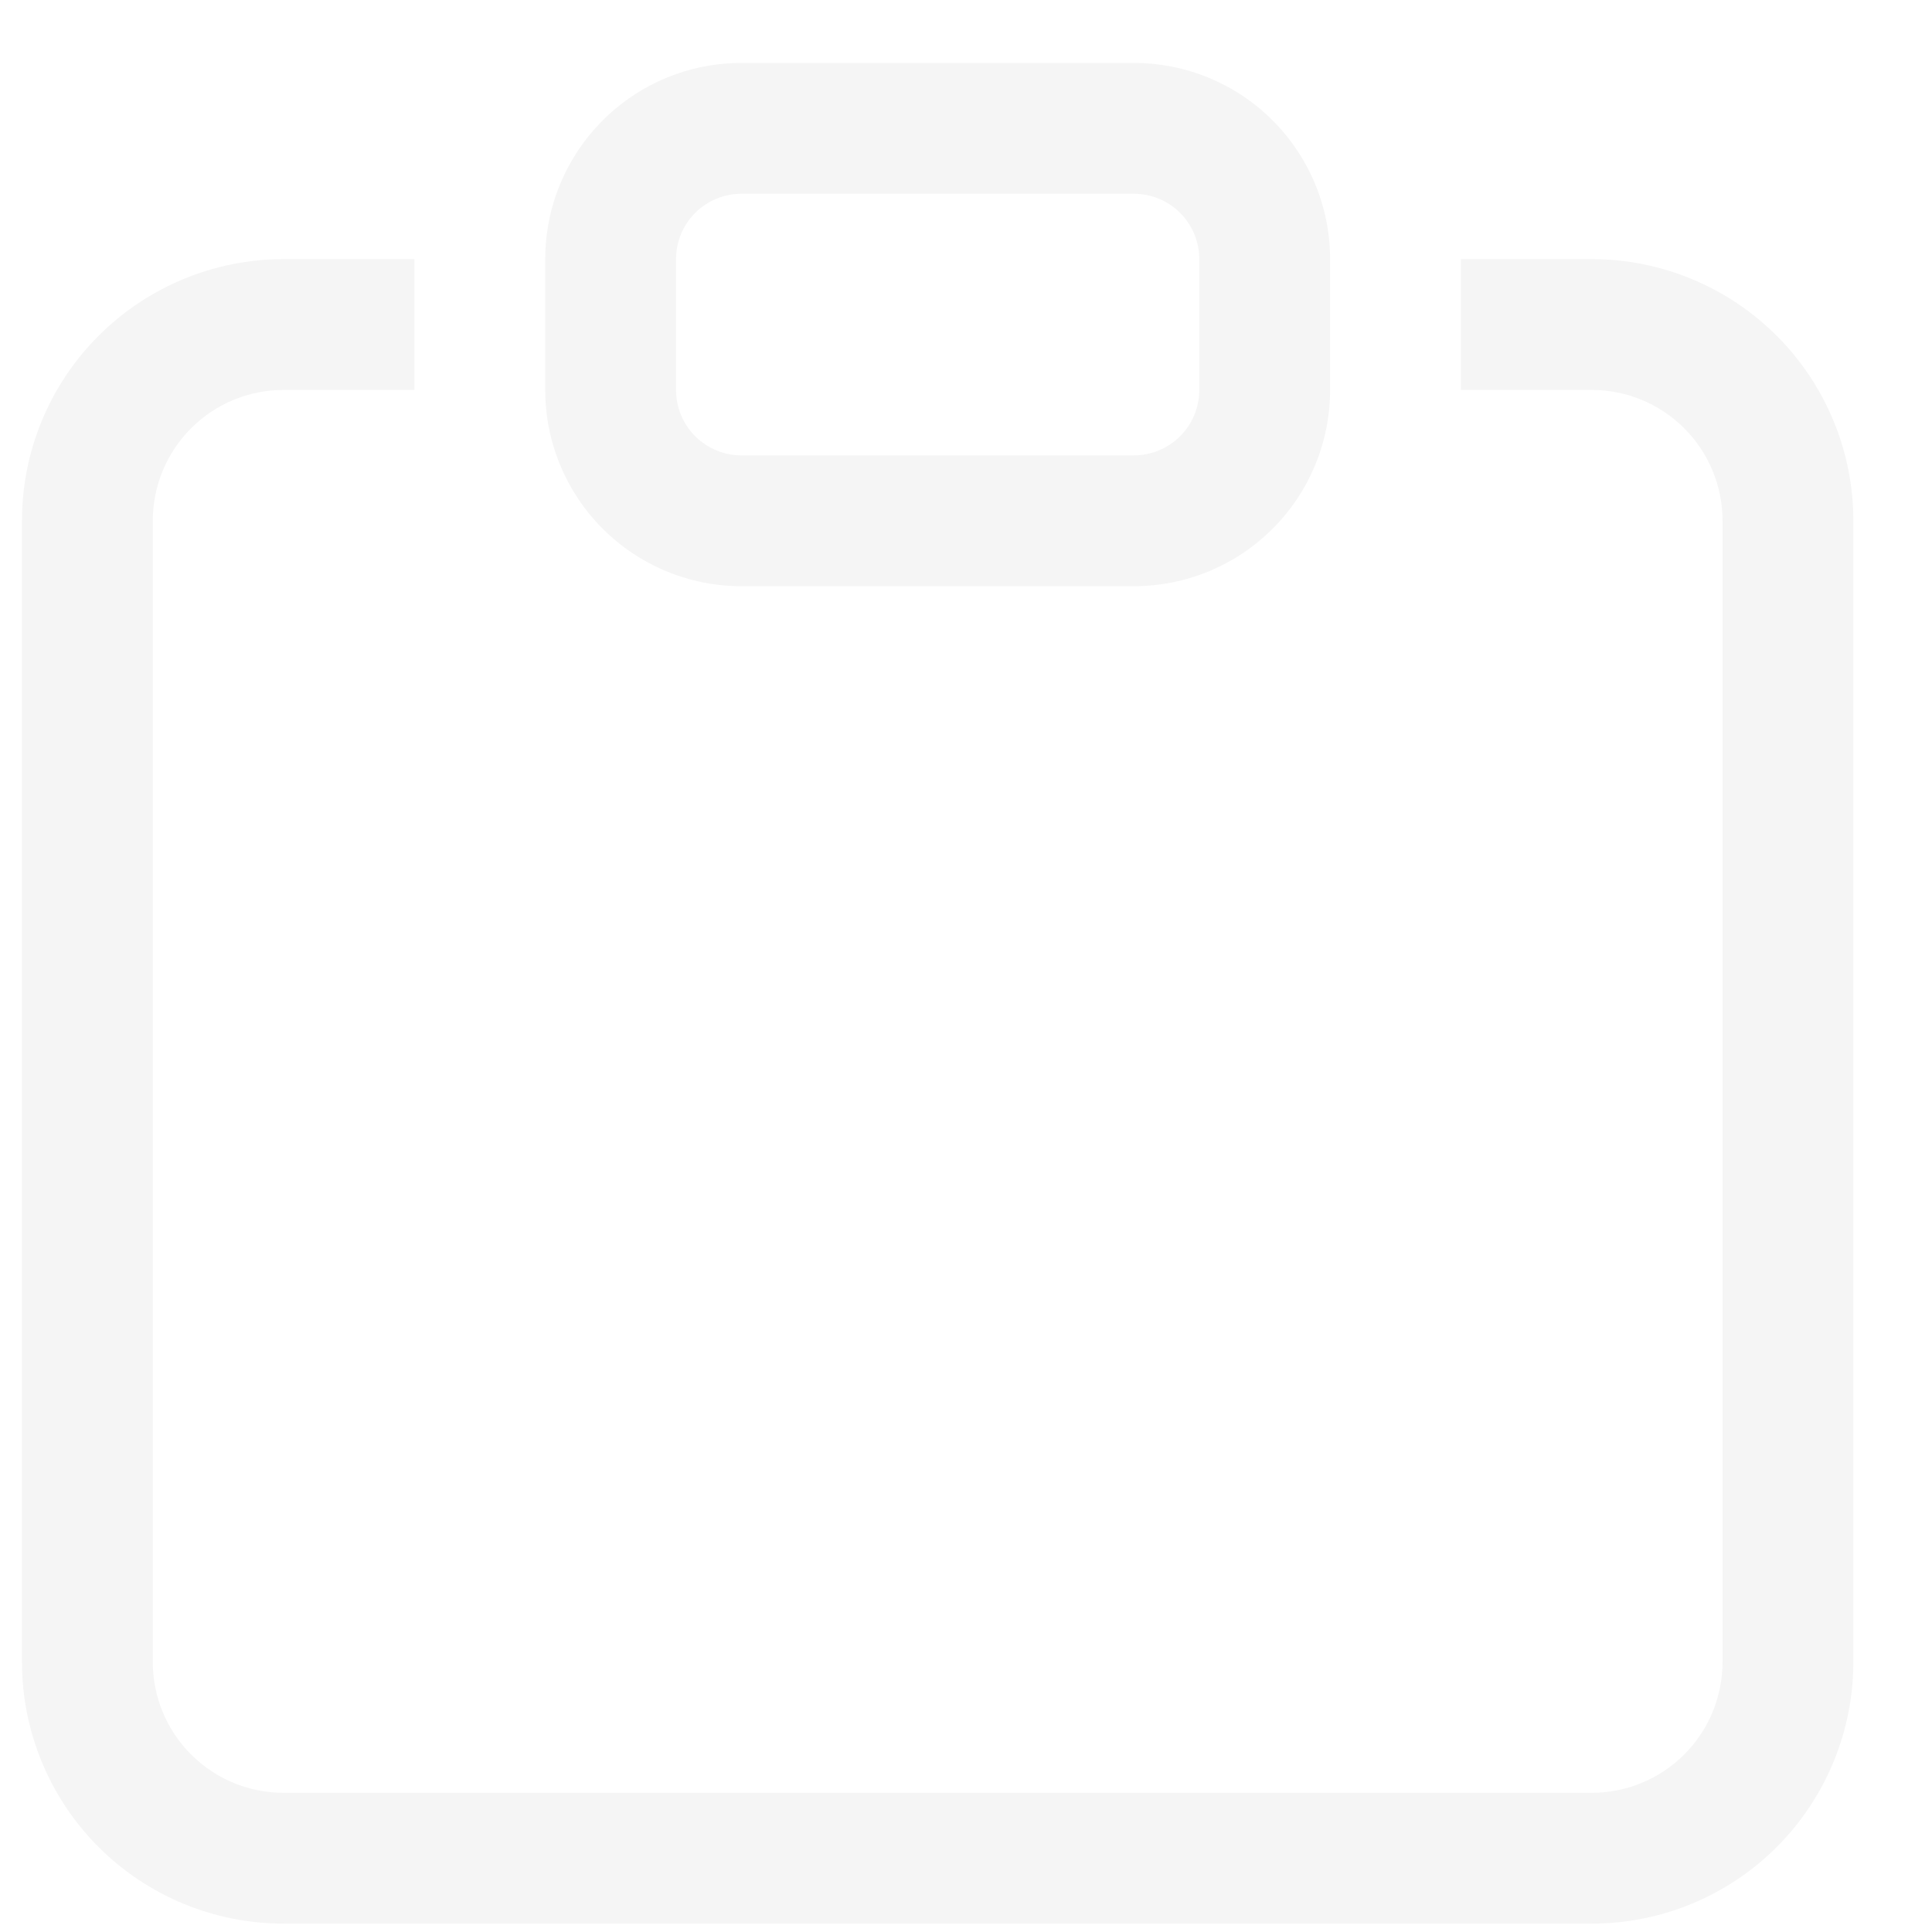
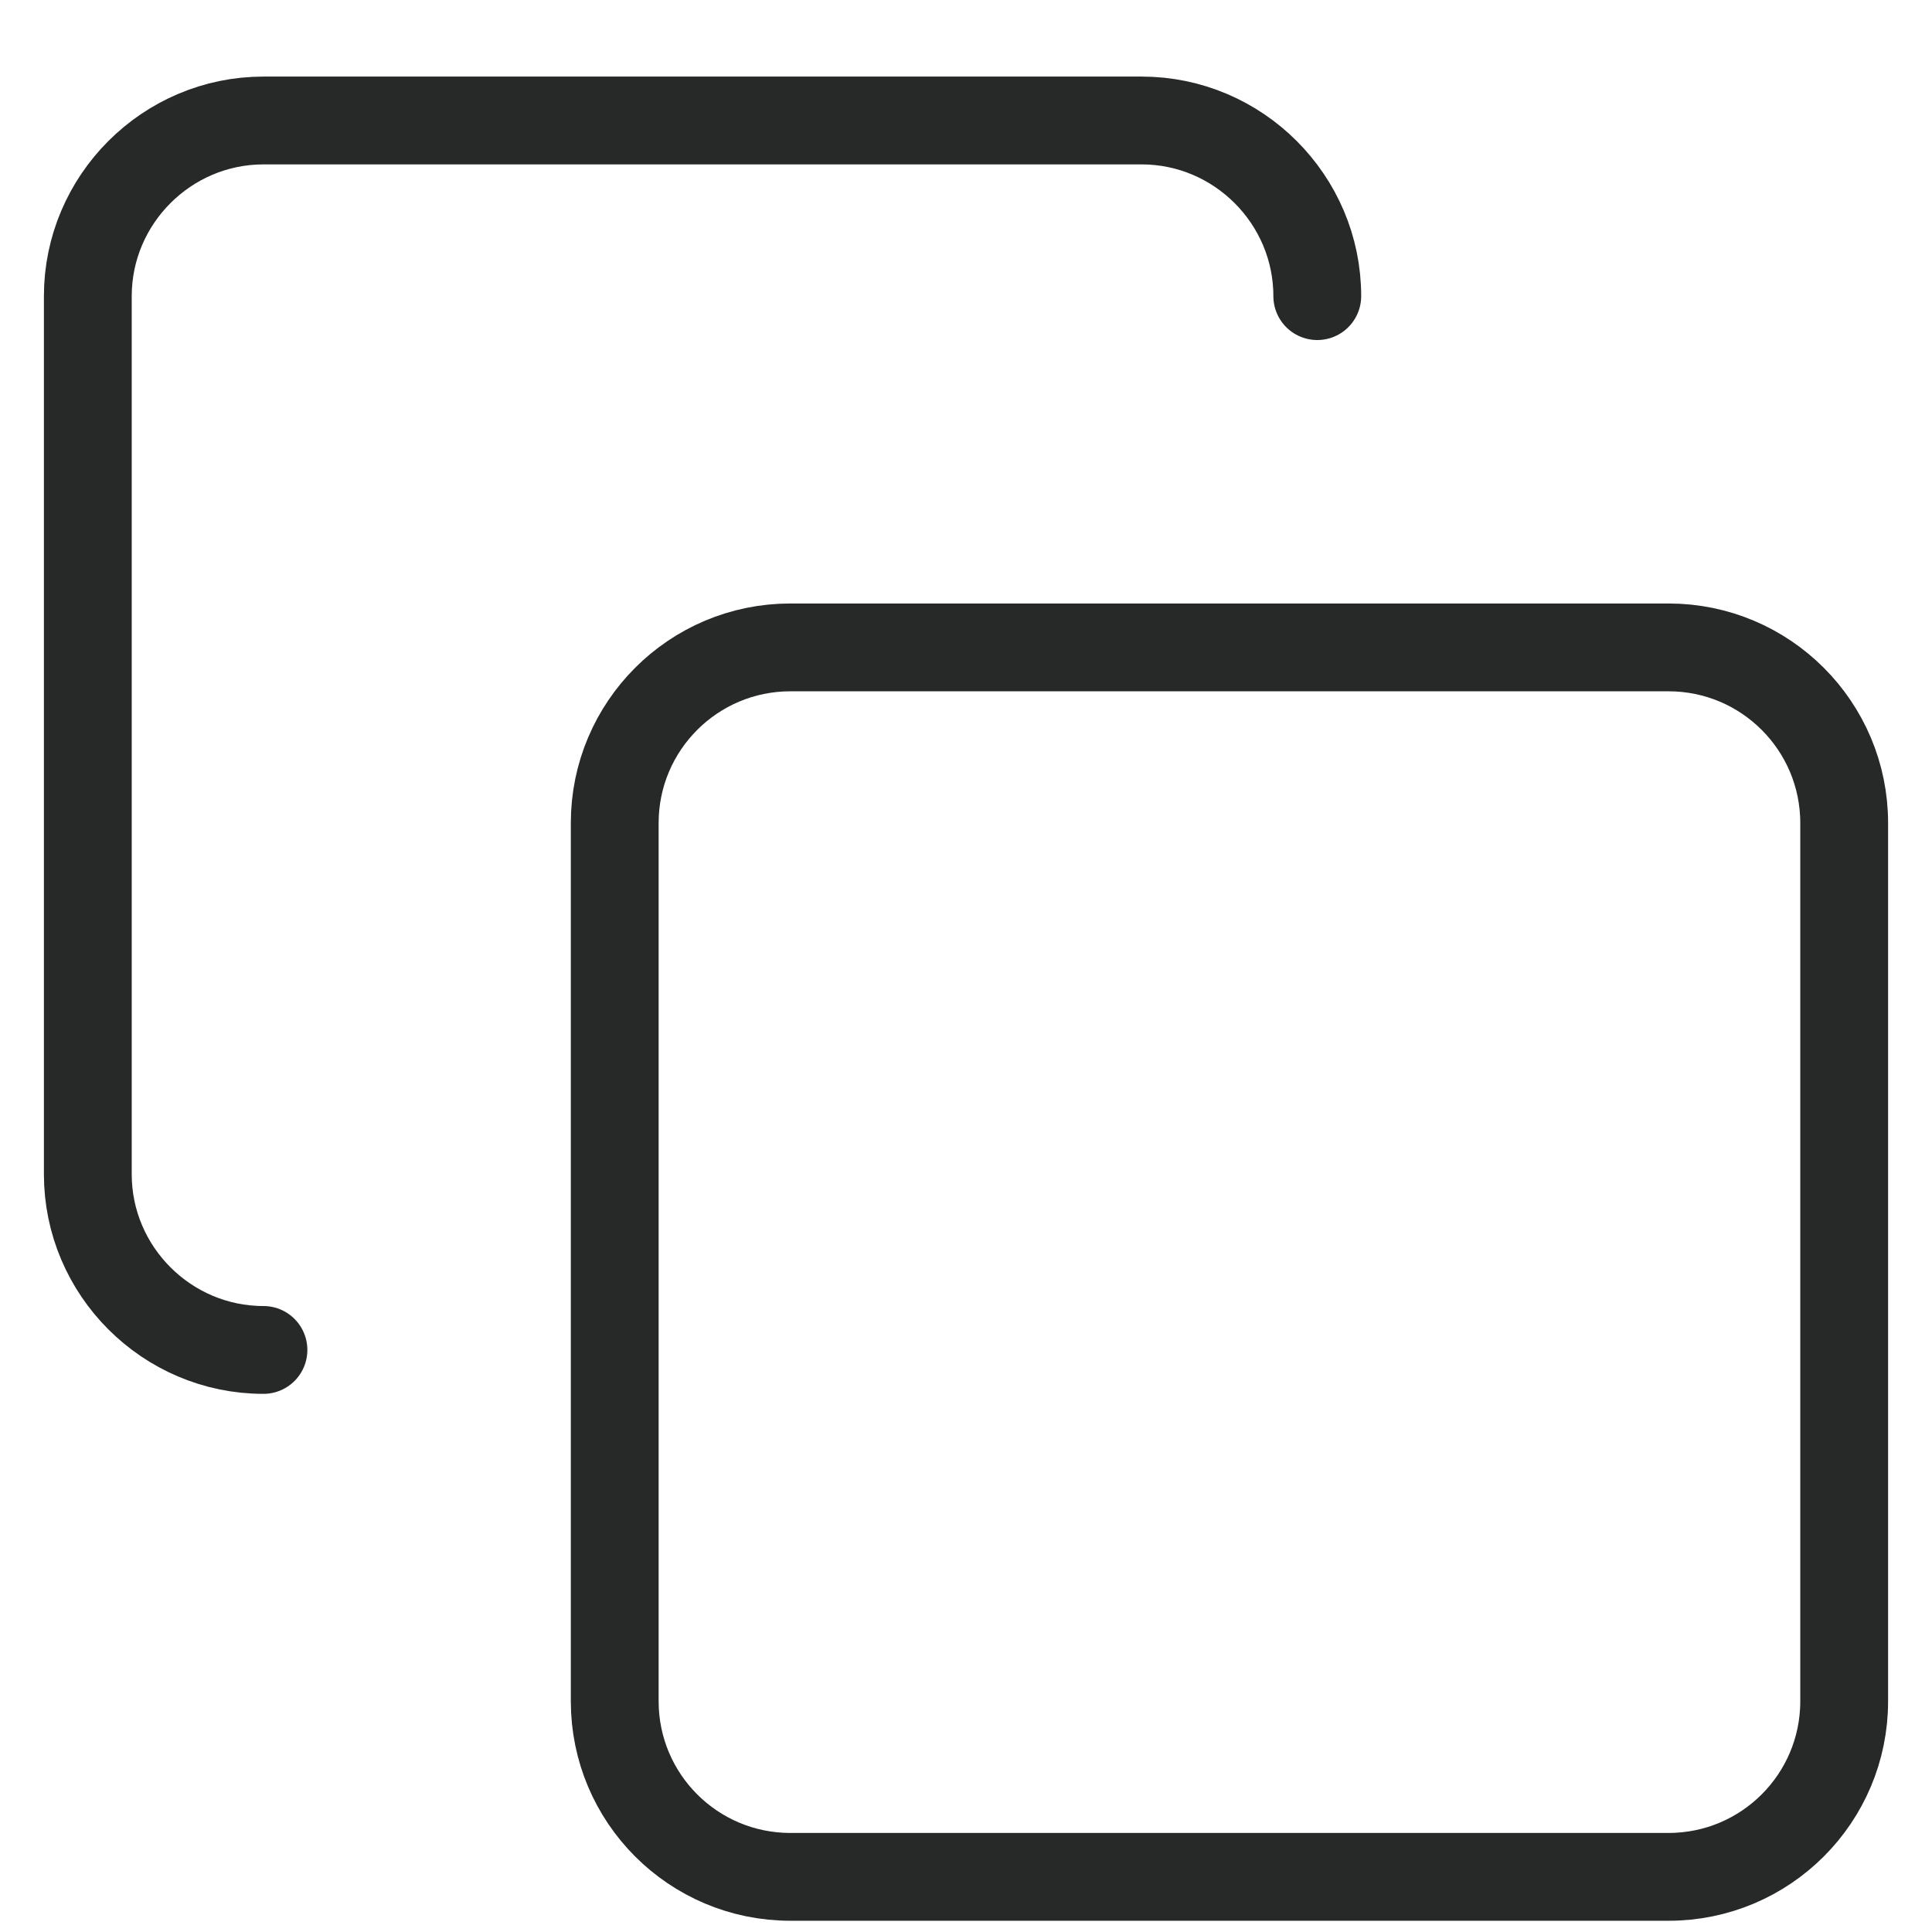
- <svg xmlns="http://www.w3.org/2000/svg" width="24" height="24" viewBox="0 0 24 24" fill="none">
-   <path d="M5.148 3.219H3.523C2.661 3.219 1.834 3.562 1.225 4.171C0.615 4.78 0.273 5.607 0.273 6.469L0.273 20.646C0.273 21.508 0.615 22.335 1.225 22.945C1.834 23.554 2.661 23.896 3.523 23.896H19.773C20.635 23.896 21.461 23.554 22.071 22.945C22.68 22.335 23.023 21.508 23.023 20.646L23.023 6.469C23.023 5.607 22.68 4.78 22.071 4.171C21.461 3.562 20.635 3.219 19.773 3.219H18.148V4.844H19.773C20.204 4.844 20.617 5.015 20.922 5.32C21.227 5.625 21.398 6.038 21.398 6.469L21.398 20.646C21.398 21.077 21.227 21.491 20.922 21.795C20.617 22.1 20.204 22.271 19.773 22.271H3.523C3.092 22.271 2.678 22.1 2.374 21.795C2.069 21.491 1.898 21.077 1.898 20.646L1.898 6.469C1.898 6.038 2.069 5.625 2.374 5.32C2.678 5.015 3.092 4.844 3.523 4.844H5.148V3.219Z" fill="#F5F5F5" />
-   <path d="M14.085 2.407C14.301 2.407 14.507 2.492 14.66 2.645C14.812 2.797 14.898 3.004 14.898 3.219V4.844C14.898 5.06 14.812 5.266 14.66 5.419C14.507 5.571 14.301 5.657 14.085 5.657H9.21C8.995 5.657 8.788 5.571 8.636 5.419C8.483 5.266 8.398 5.06 8.398 4.844V3.219C8.398 3.004 8.483 2.797 8.636 2.645C8.788 2.492 8.995 2.407 9.21 2.407H14.085ZM9.21 0.782C8.564 0.782 7.944 1.038 7.487 1.496C7.03 1.953 6.773 2.573 6.773 3.219V4.844C6.773 5.491 7.03 6.111 7.487 6.568C7.944 7.025 8.564 7.282 9.21 7.282H14.085C14.732 7.282 15.352 7.025 15.809 6.568C16.266 6.111 16.523 5.491 16.523 4.844V3.219C16.523 2.573 16.266 1.953 15.809 1.496C15.352 1.038 14.732 0.782 14.085 0.782L9.21 0.782Z" fill="#F5F5F5" />
+ <svg xmlns="http://www.w3.org/2000/svg" width="22" height="22" viewBox="0 0 22 22" fill="none">
+   <path d="M19 7.372H9C7.895 7.372 7 8.268 7 9.372V19.372C7 20.477 7.895 21.372 9 21.372H19C20.105 21.372 21 20.477 21 19.372V9.372C21 8.268 20.105 7.372 19 7.372Z" stroke="#272828" stroke-linecap="round" stroke-linejoin="round" />
+   <path d="M3 15.372C1.9 15.372 1 14.472 1 13.372V3.372C1 2.272 1.9 1.372 3 1.372H13C14.1 1.372 15 2.272 15 3.372" stroke="#272828" stroke-linecap="round" stroke-linejoin="round" />
</svg>
